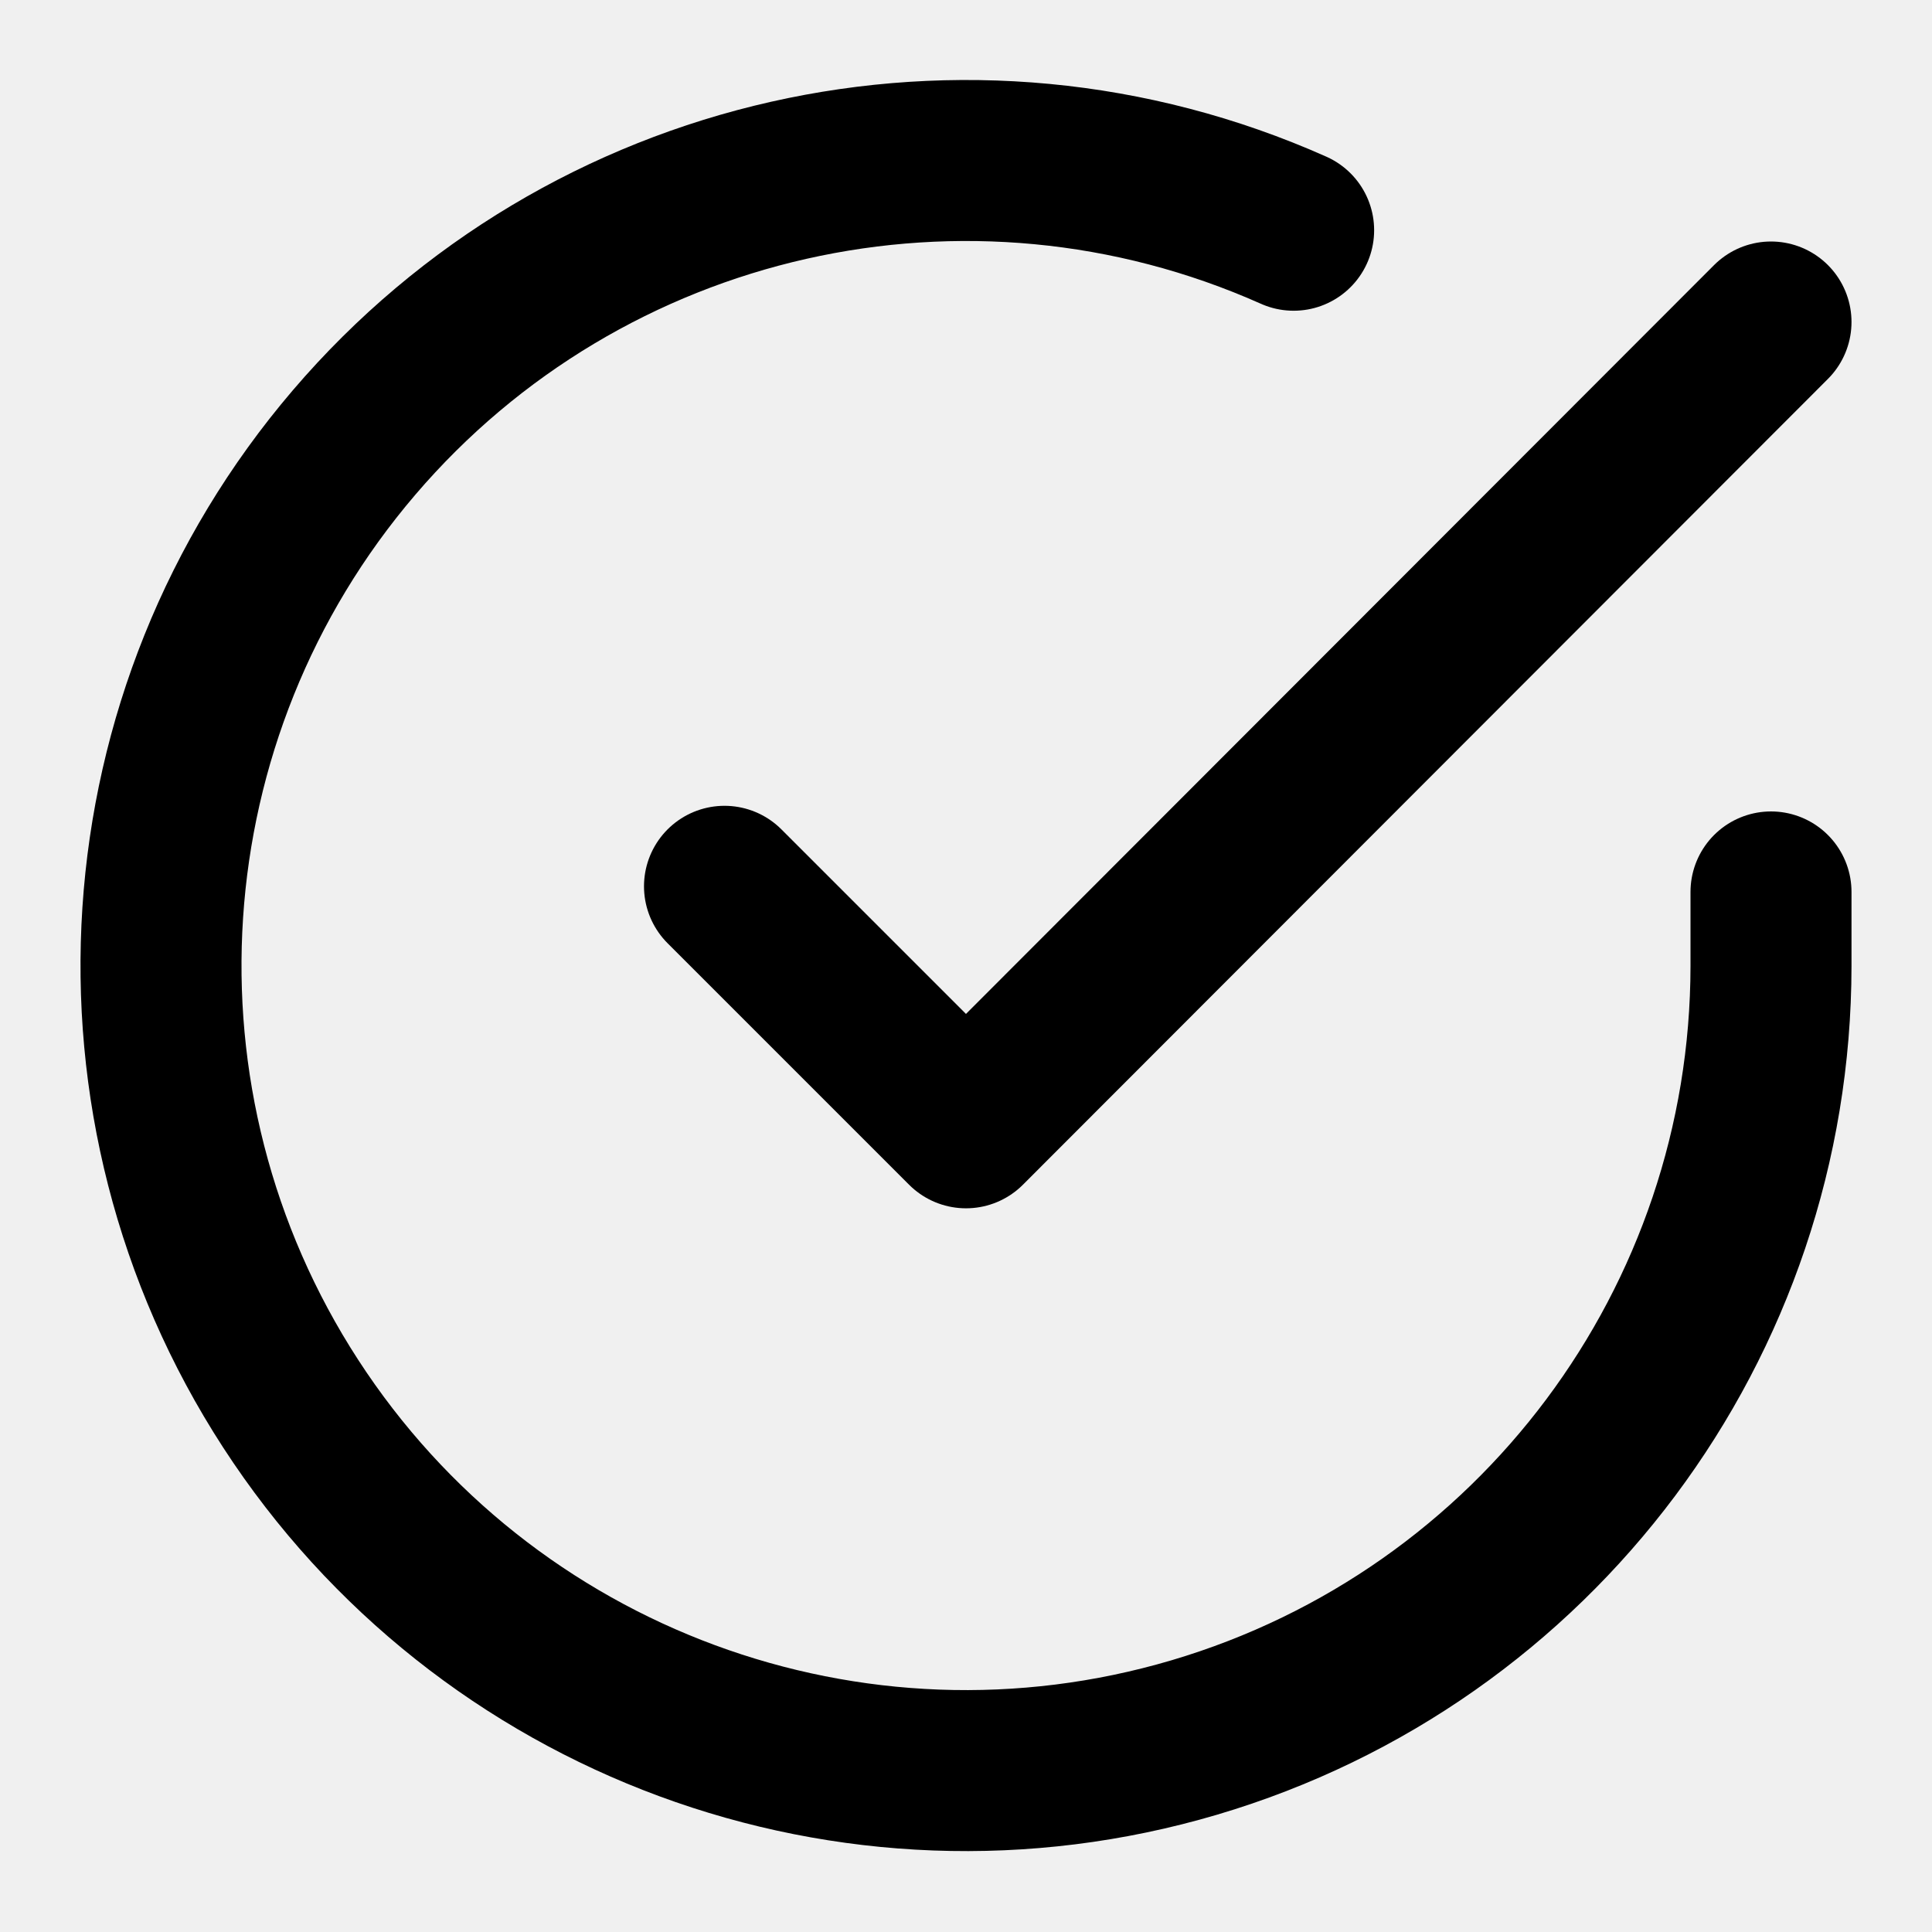
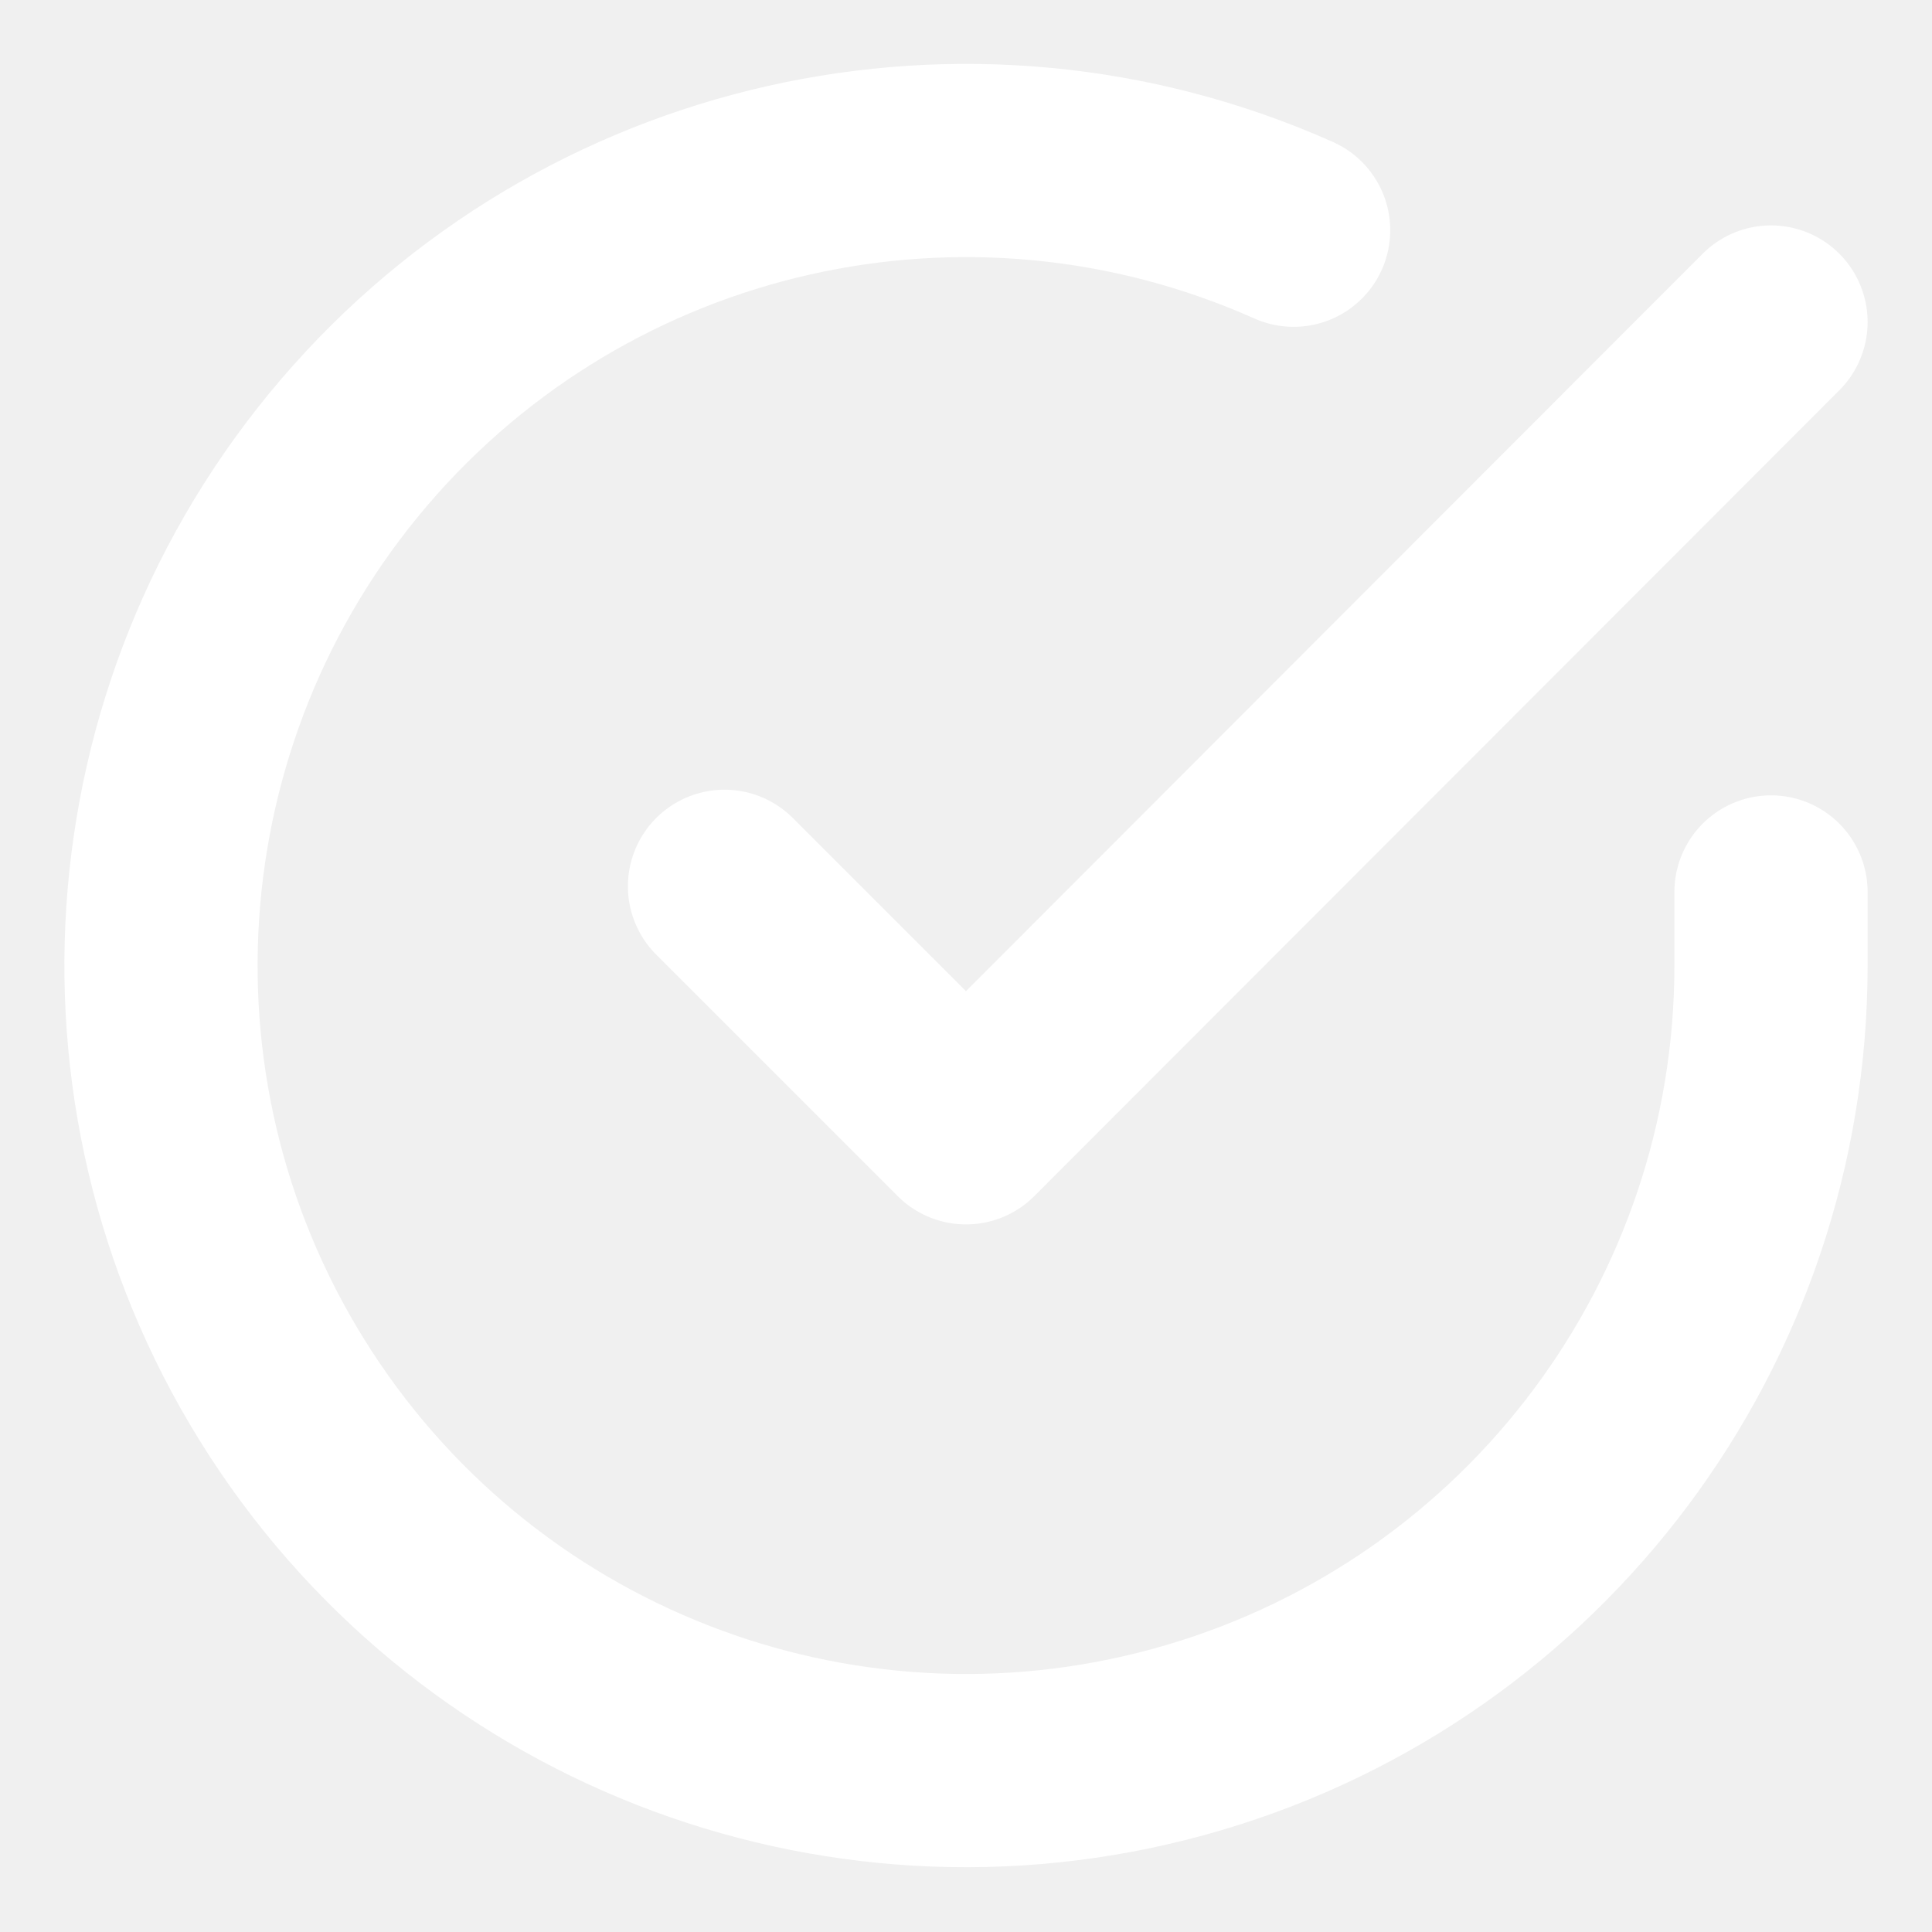
- <svg xmlns="http://www.w3.org/2000/svg" width="24" height="24" viewBox="0 0 24 24" fill="none" stroke="currentColor" stroke-width="2" stroke-linecap="round" stroke-linejoin="round" class="feather feather-check-circle">
+ <svg xmlns="http://www.w3.org/2000/svg" width="24" height="24" viewBox="0 0 24 24" fill="none" stroke="#fff" stroke-width="2.4" stroke-linecap="round" stroke-linejoin="round" class="feather feather-check-circle">
  <path d="M22 11.08V12a10 10 0 1 1-5.93-9.14" />
  <polyline points="22 4 12 14.01 9 11.01" />
</svg>
